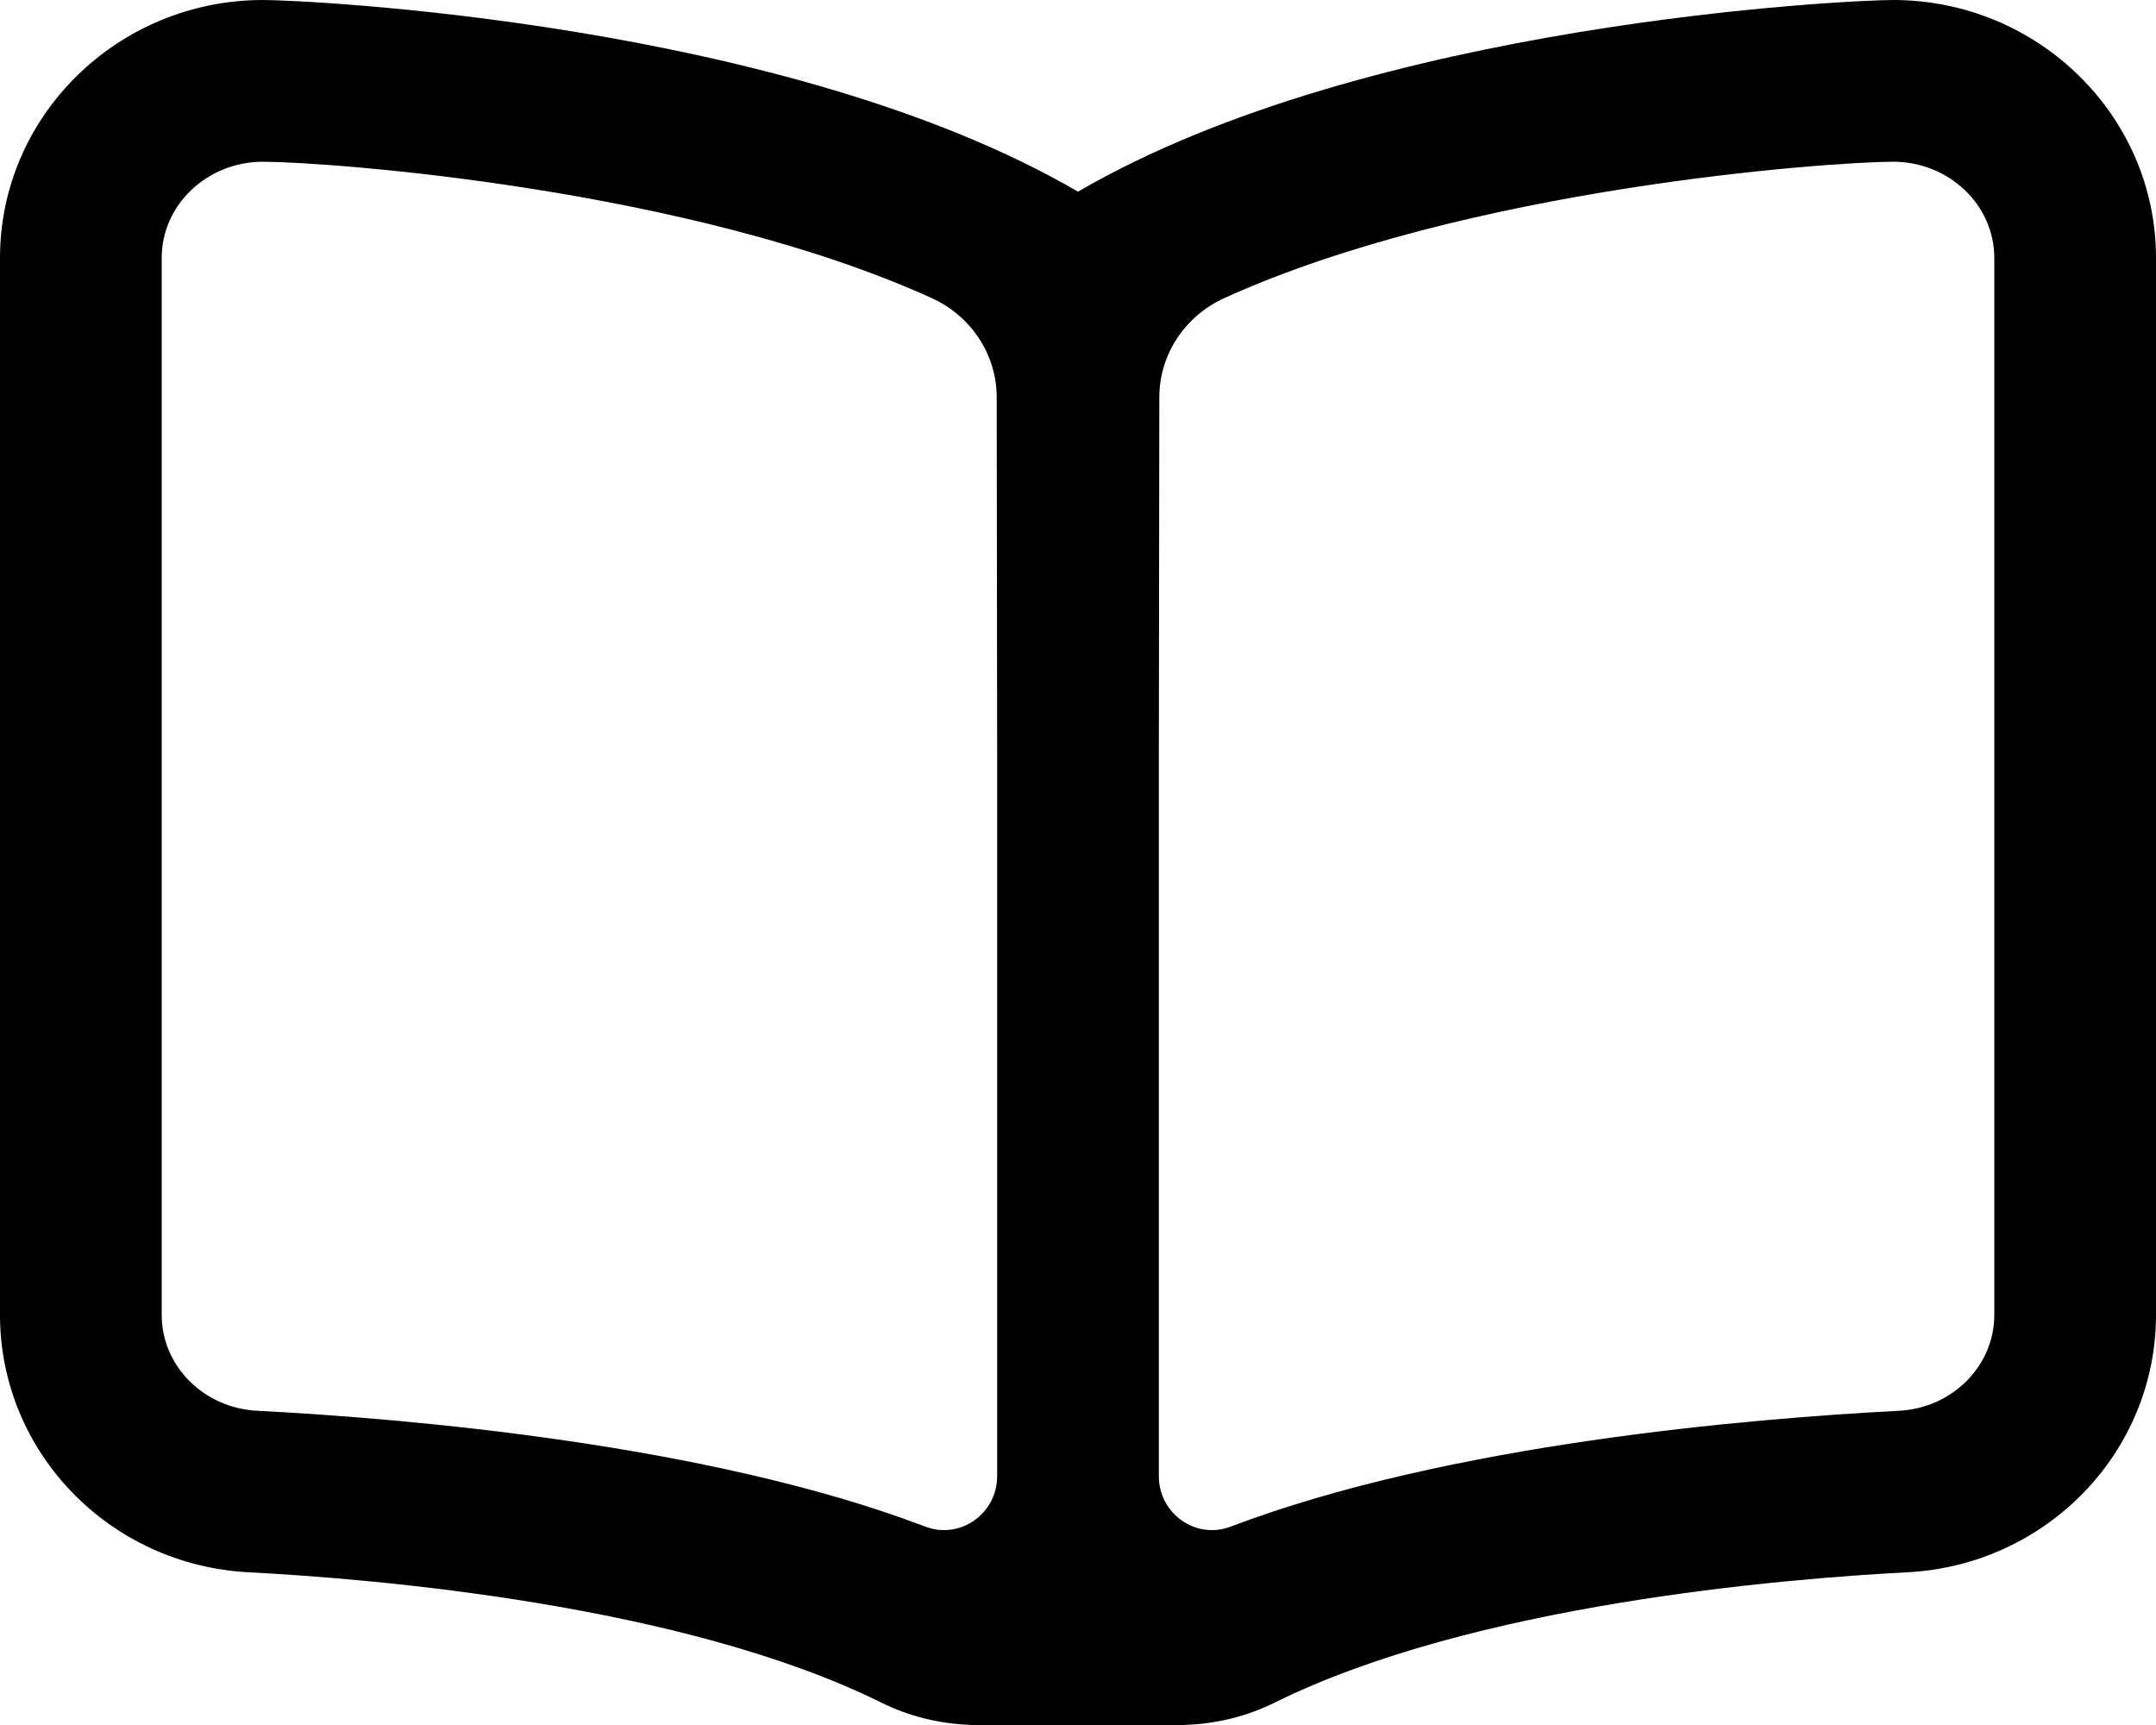
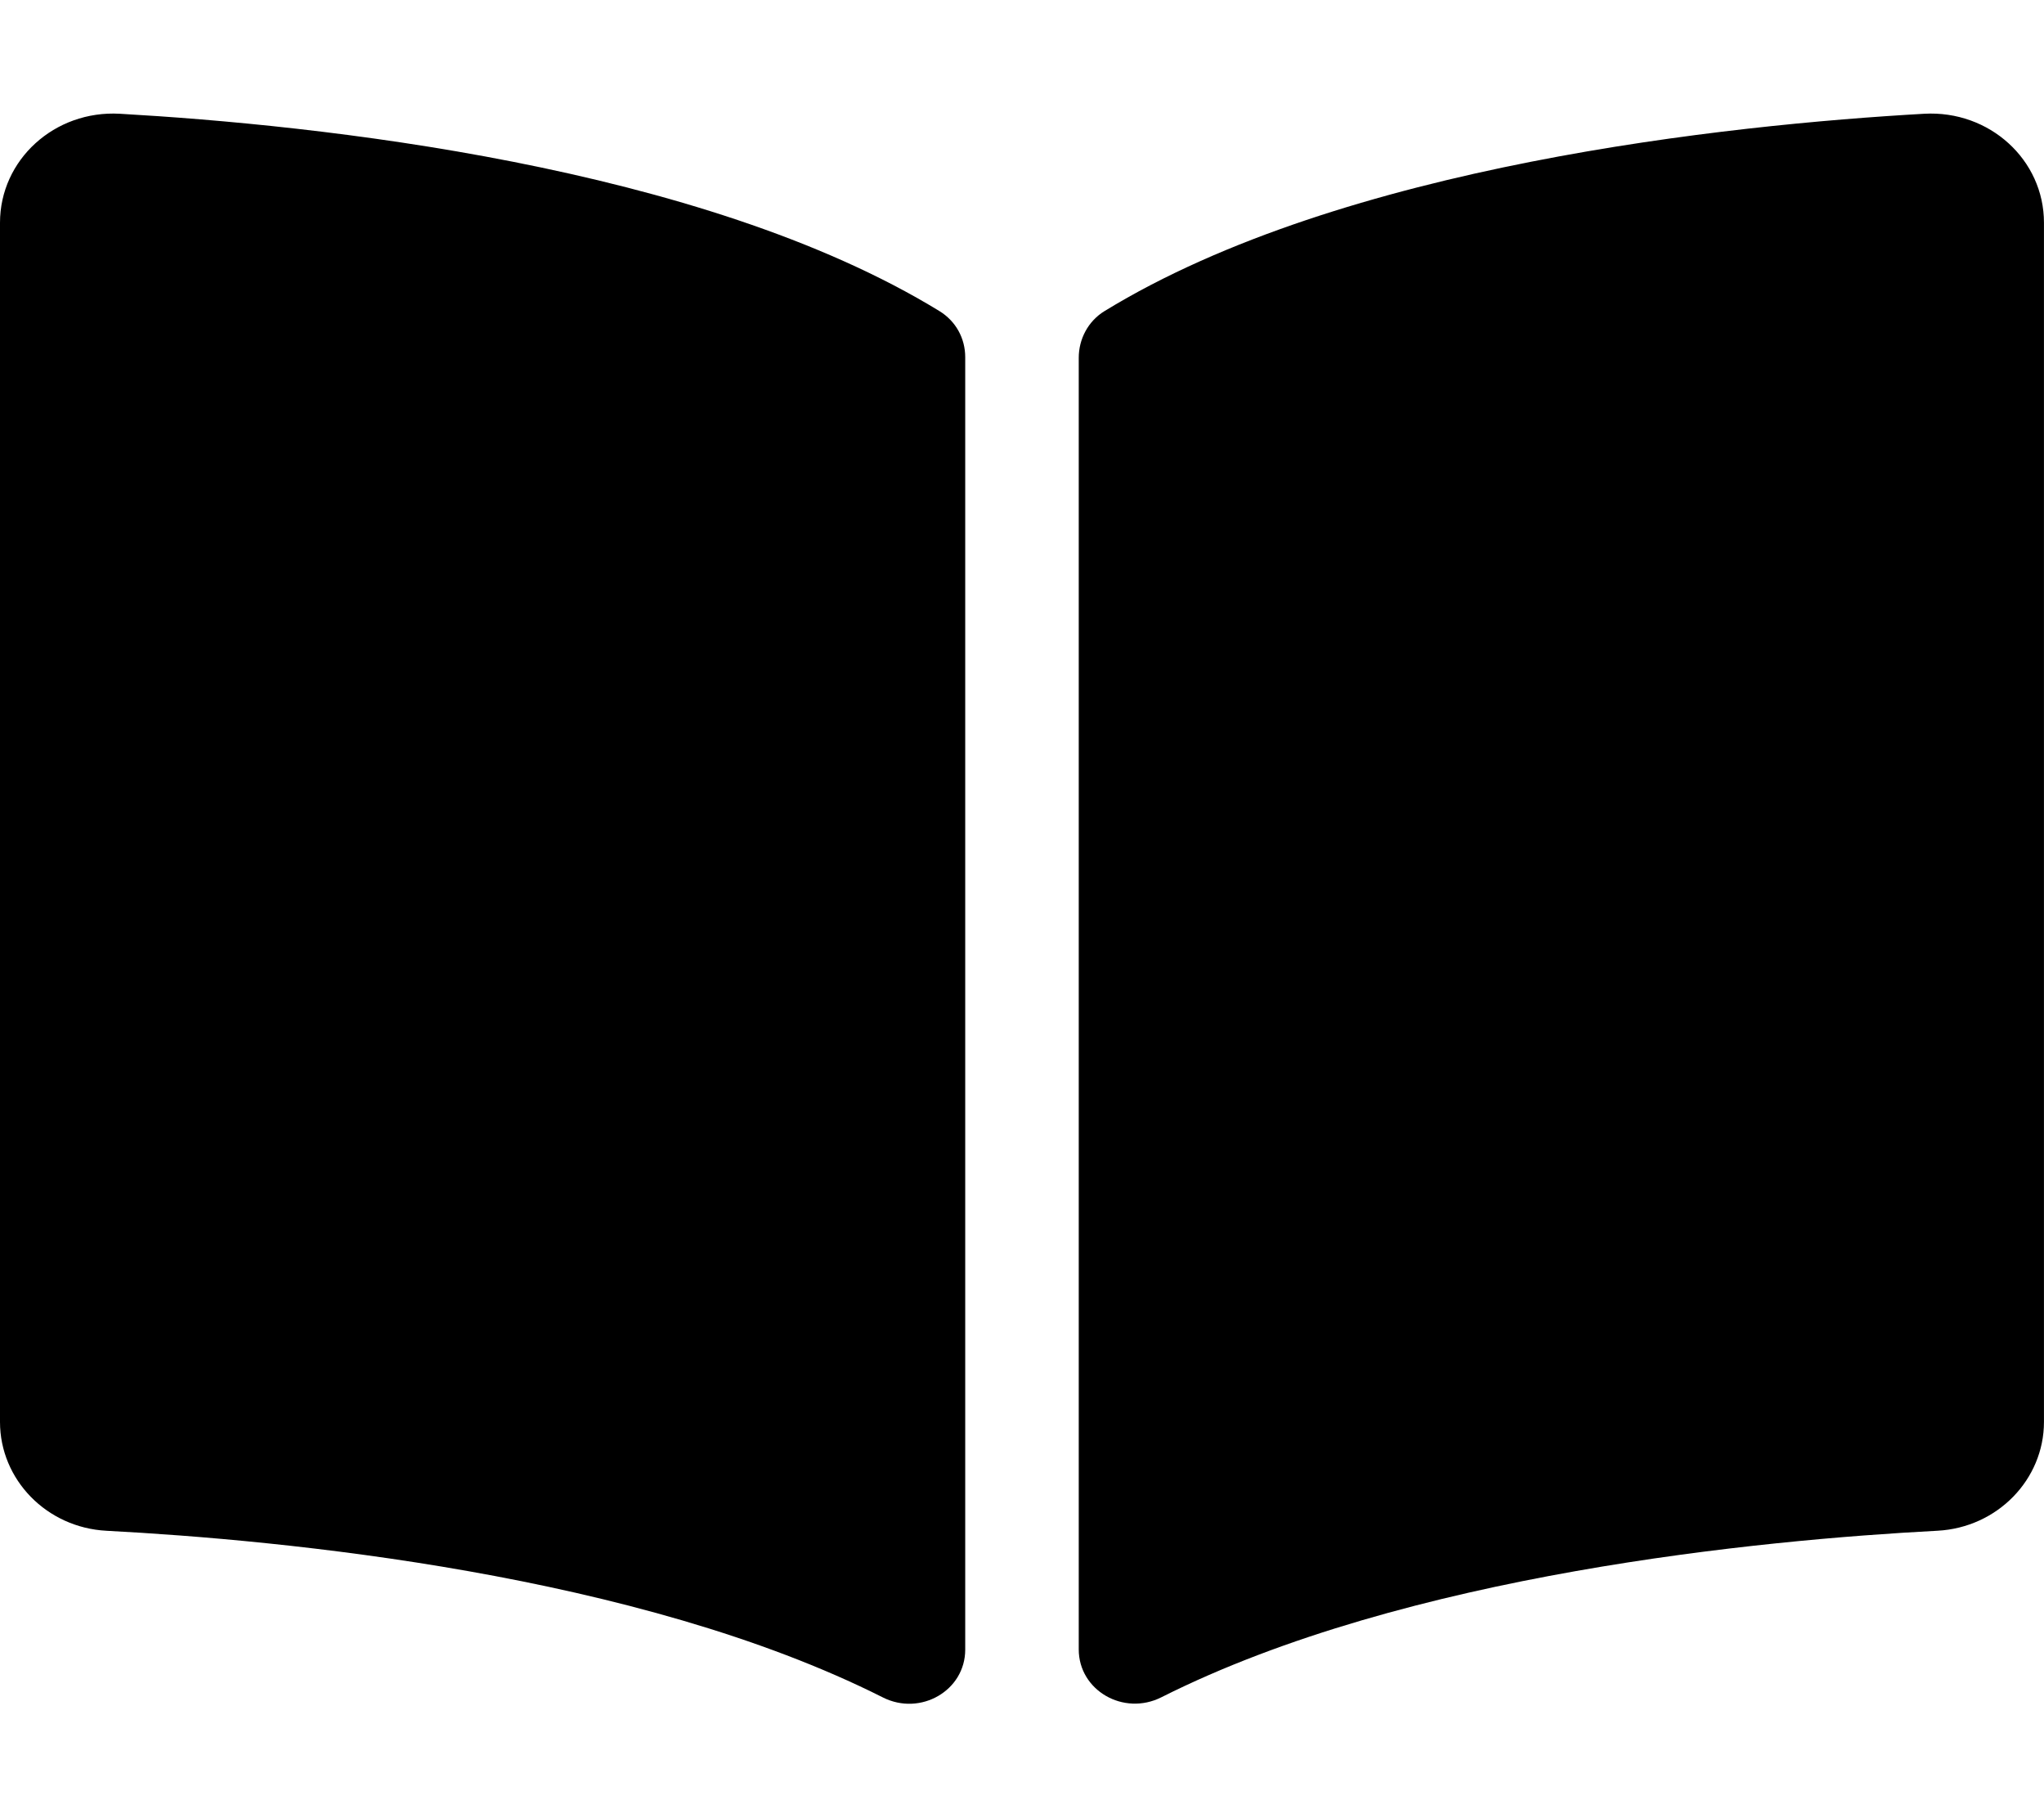
- <svg xmlns="http://www.w3.org/2000/svg" aria-hidden="true" focusable="false" data-prefix="far" data-icon="book-open" role="img" viewBox="0 0 640 512" class="svg-inline--fa fa-book-open fa-w-20 fa-7x">
-   <path fill="currentColor" d="M561.91 0C549.44 0 406.51 6.49 320 56.89 233.49 6.49 90.56 0 78.09 0 35.03 0 0 34.34 0 76.55v313.72c0 40.73 32.47 74.3 73.92 76.41 36.78 1.91 128.81 9.5 187.73 38.69 8.19 4.05 17.25 6.29 26.34 6.58v.05h64.02v-.05c9.09-.29 18.15-2.53 26.34-6.58 58.92-29.19 150.95-36.78 187.73-38.69C607.53 464.57 640 431 640 390.27V76.55C640 34.34 604.97 0 561.91 0zM296 438.15c0 11.09-10.96 18.91-21.33 14.96-64.53-24.54-153.96-32.07-198.31-34.38-15.9-.8-28.36-13.3-28.36-28.46V76.55C48 60.81 61.5 48 78.06 48c19.93.1 126.55 7.81 198.53 40.49 11.63 5.28 19.27 16.66 19.28 29.44L296 224v214.15zm296-47.88c0 15.16-12.46 27.66-28.36 28.47-44.35 2.3-133.78 9.83-198.31 34.38-10.37 3.94-21.33-3.87-21.33-14.96V224l.14-106.08c.02-12.78 7.65-24.15 19.28-29.44C435.4 55.81 542.02 48.1 561.94 48 578.5 48 592 60.81 592 76.55v313.72z" class="" />
+ <svg xmlns="http://www.w3.org/2000/svg" aria-hidden="true" focusable="false" data-prefix="fas" data-icon="book-open" role="img" viewBox="0 0 576 512" class="svg-inline--fa fa-book-open fa-w-18 fa-9x">
+   <path fill="currentColor" d="M542.22 32.05c-54.8 3.11-163.72 14.43-230.96 55.59-4.64 2.84-7.27 7.89-7.27 13.17v363.87c0 11.55 12.63 18.85 23.28 13.49 69.18-34.82 169.23-44.32 218.7-46.92 16.89-.89 30.02-14.43 30.02-30.66V62.75c.01-17.71-15.35-31.74-33.77-30.7zM264.73 87.64C197.5 46.48 88.58 35.17 33.78 32.05 15.36 31.01 0 45.04 0 62.75V400.6c0 16.24 13.13 29.78 30.02 30.66 49.49 2.6 149.59 12.11 218.77 46.95 10.62 5.35 23.21-1.94 23.21-13.46V100.63c0-5.29-2.62-10.14-7.27-12.99z" class="" />
</svg>
